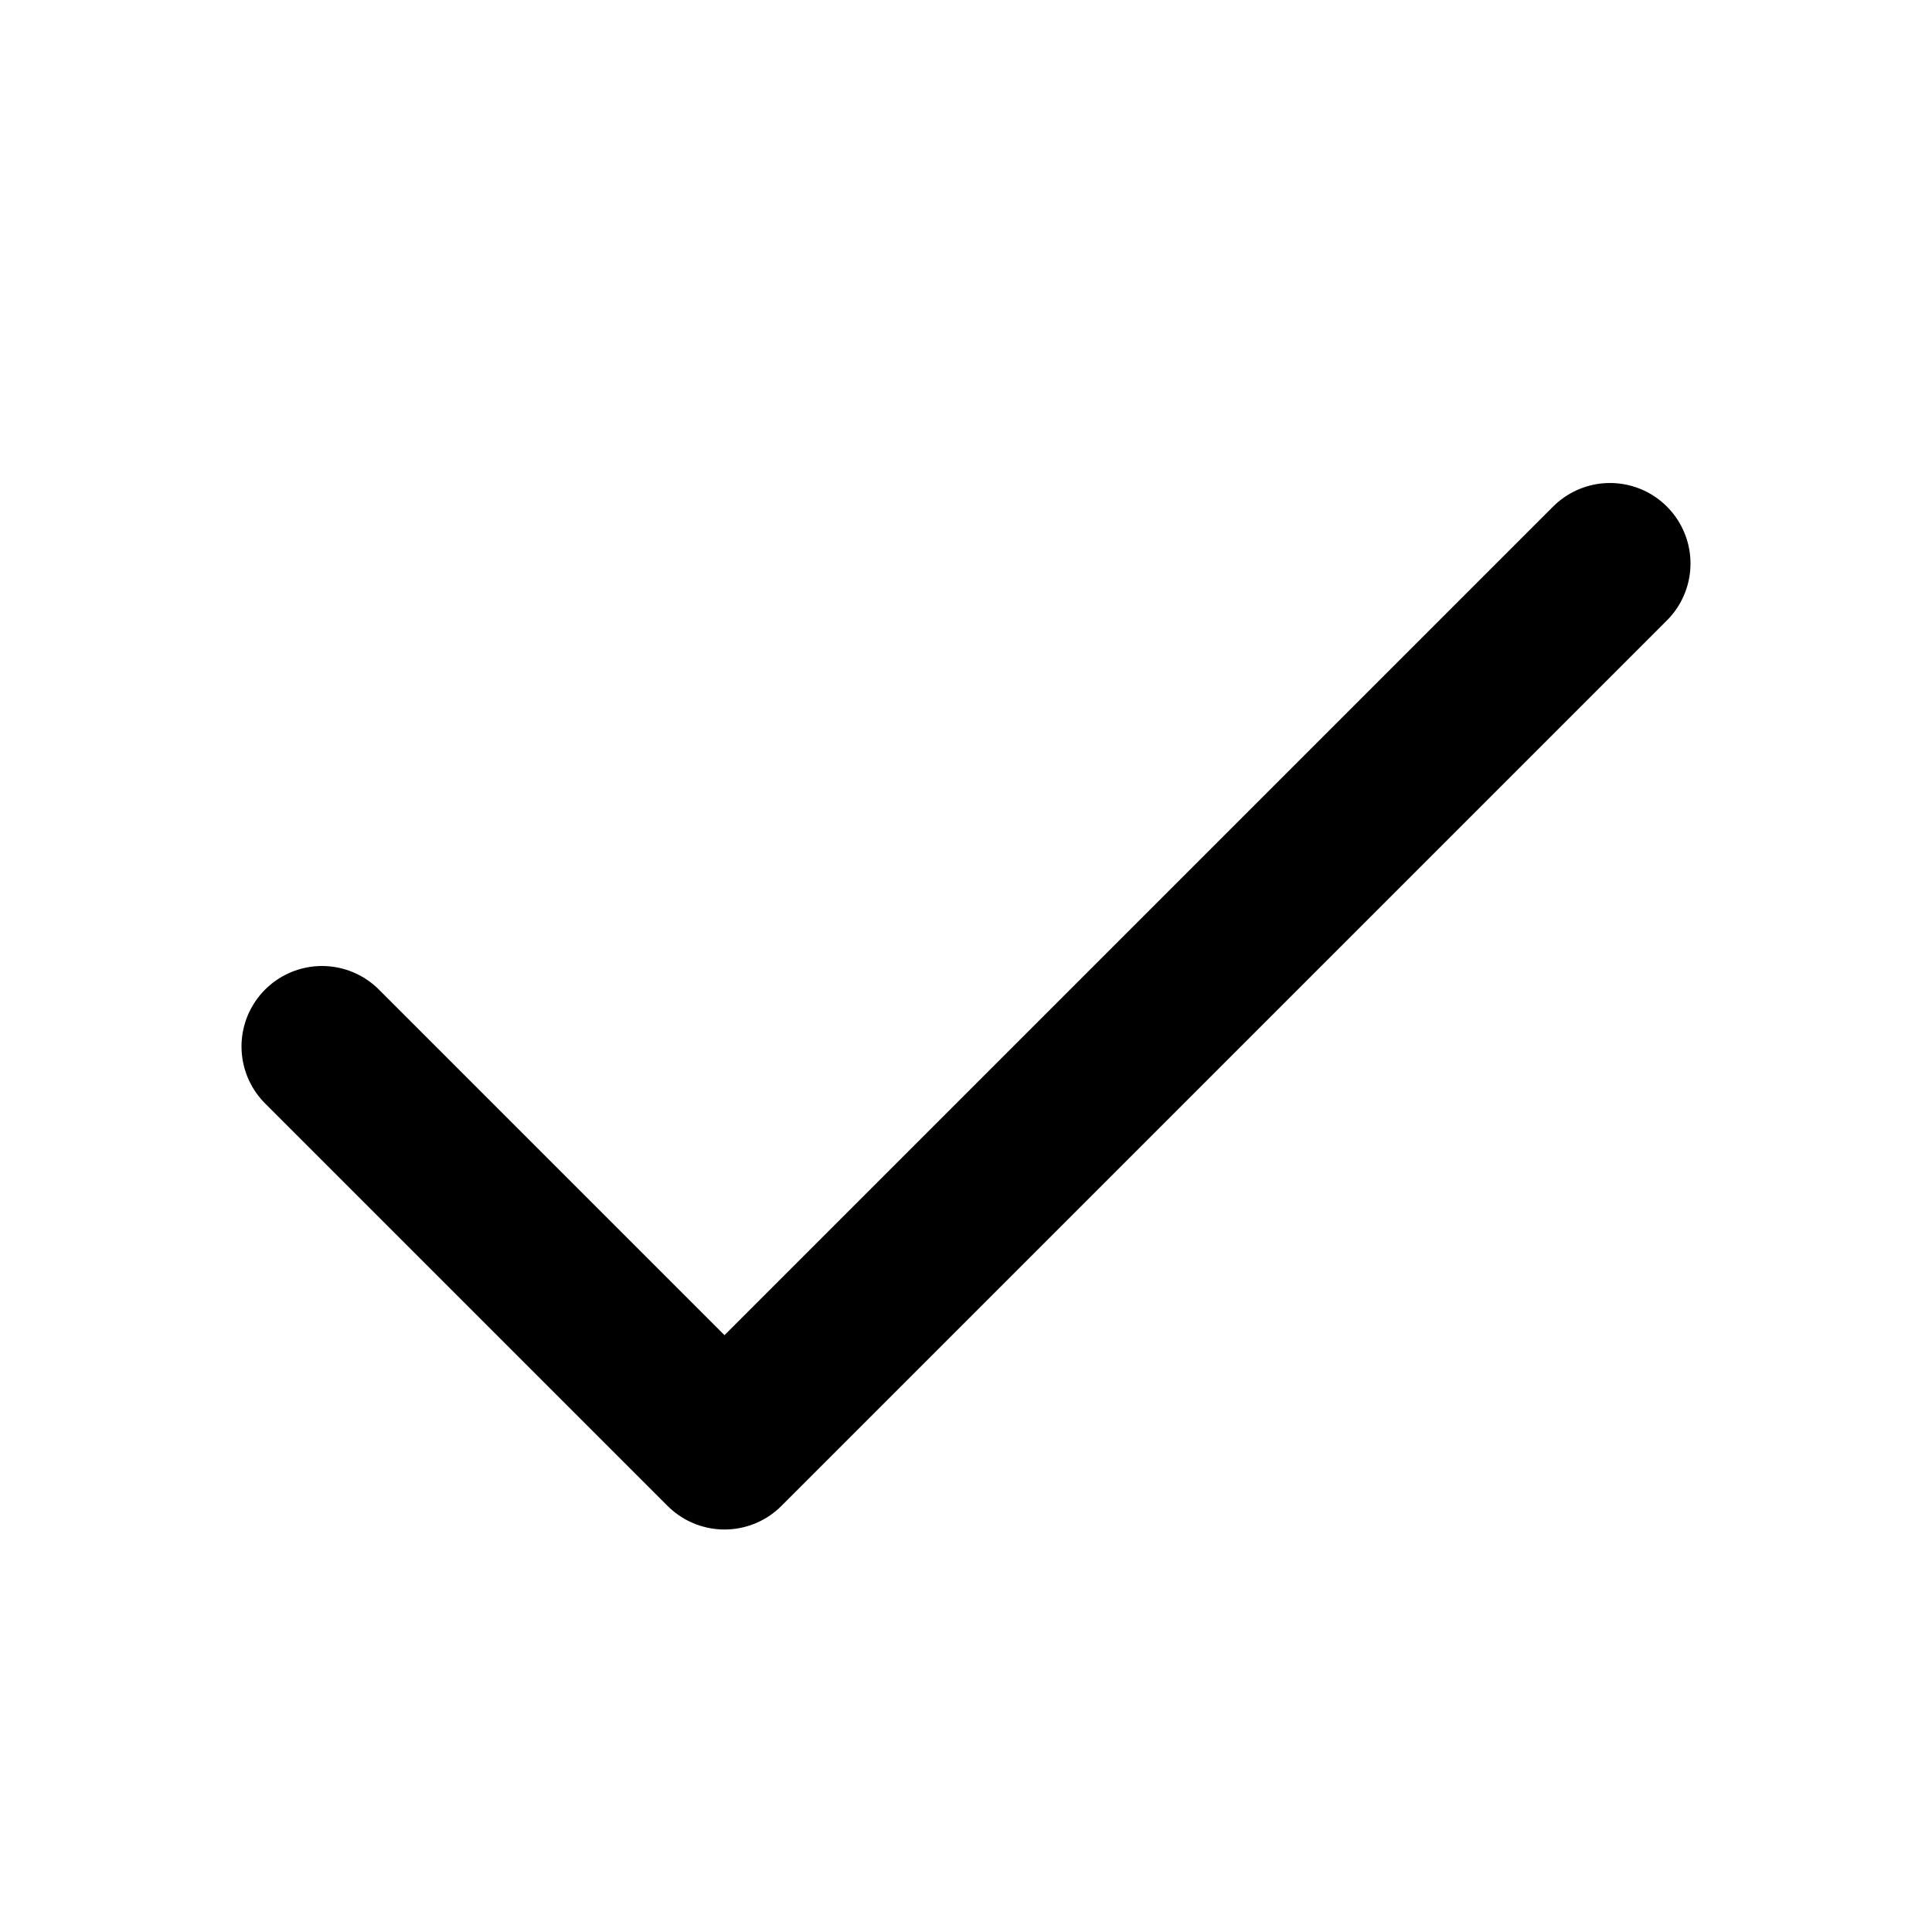
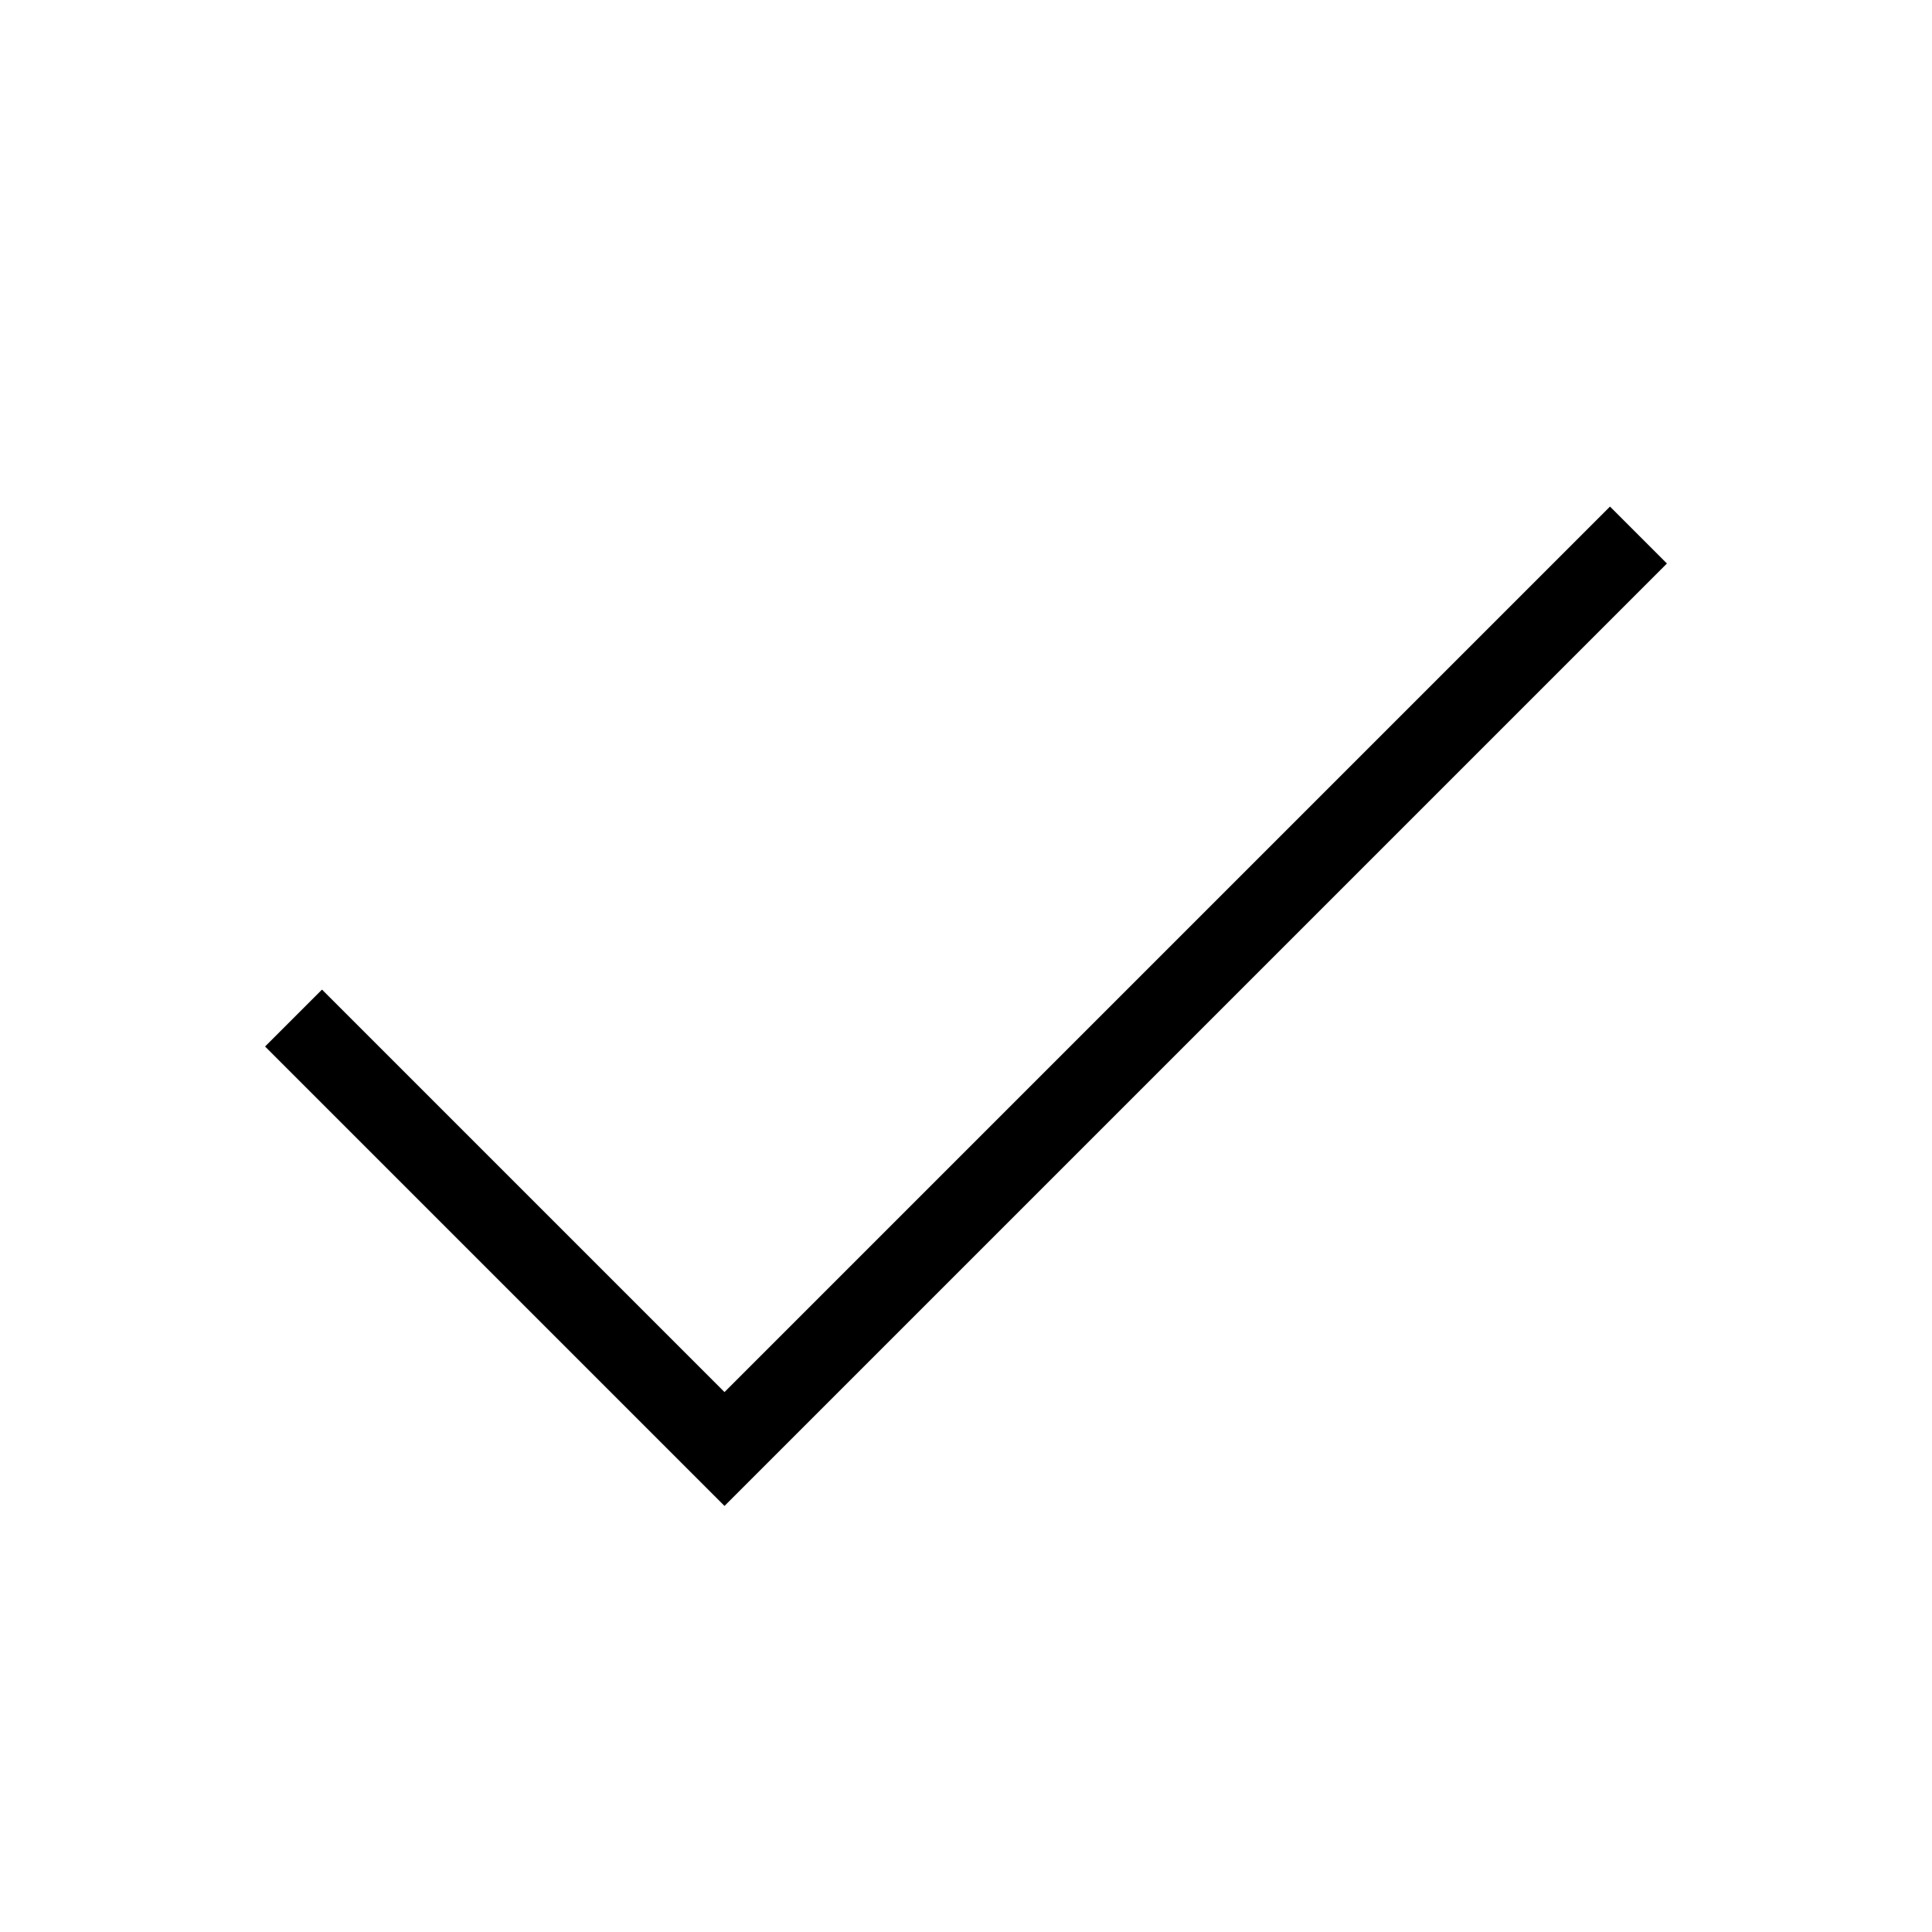
- <svg xmlns="http://www.w3.org/2000/svg" width="24px" height="24px" viewBox="0 0 24 24" role="img" aria-labelledby="okIconTitle" stroke="#000000" stroke-width="2" stroke-linecap="round" stroke-linejoin="round" fill="none" color="#000000">
+ <svg xmlns="http://www.w3.org/2000/svg" width="24px" height="24px" viewBox="0 0 24 24" role="img" aria-labelledby="okIconTitle" stroke="#000000" stroke-width="1" stroke-linecap="square" stroke-linejoin="miter" fill="none" color="#000000">
  <polyline points="4 13 9 18 20 7" />
</svg>
